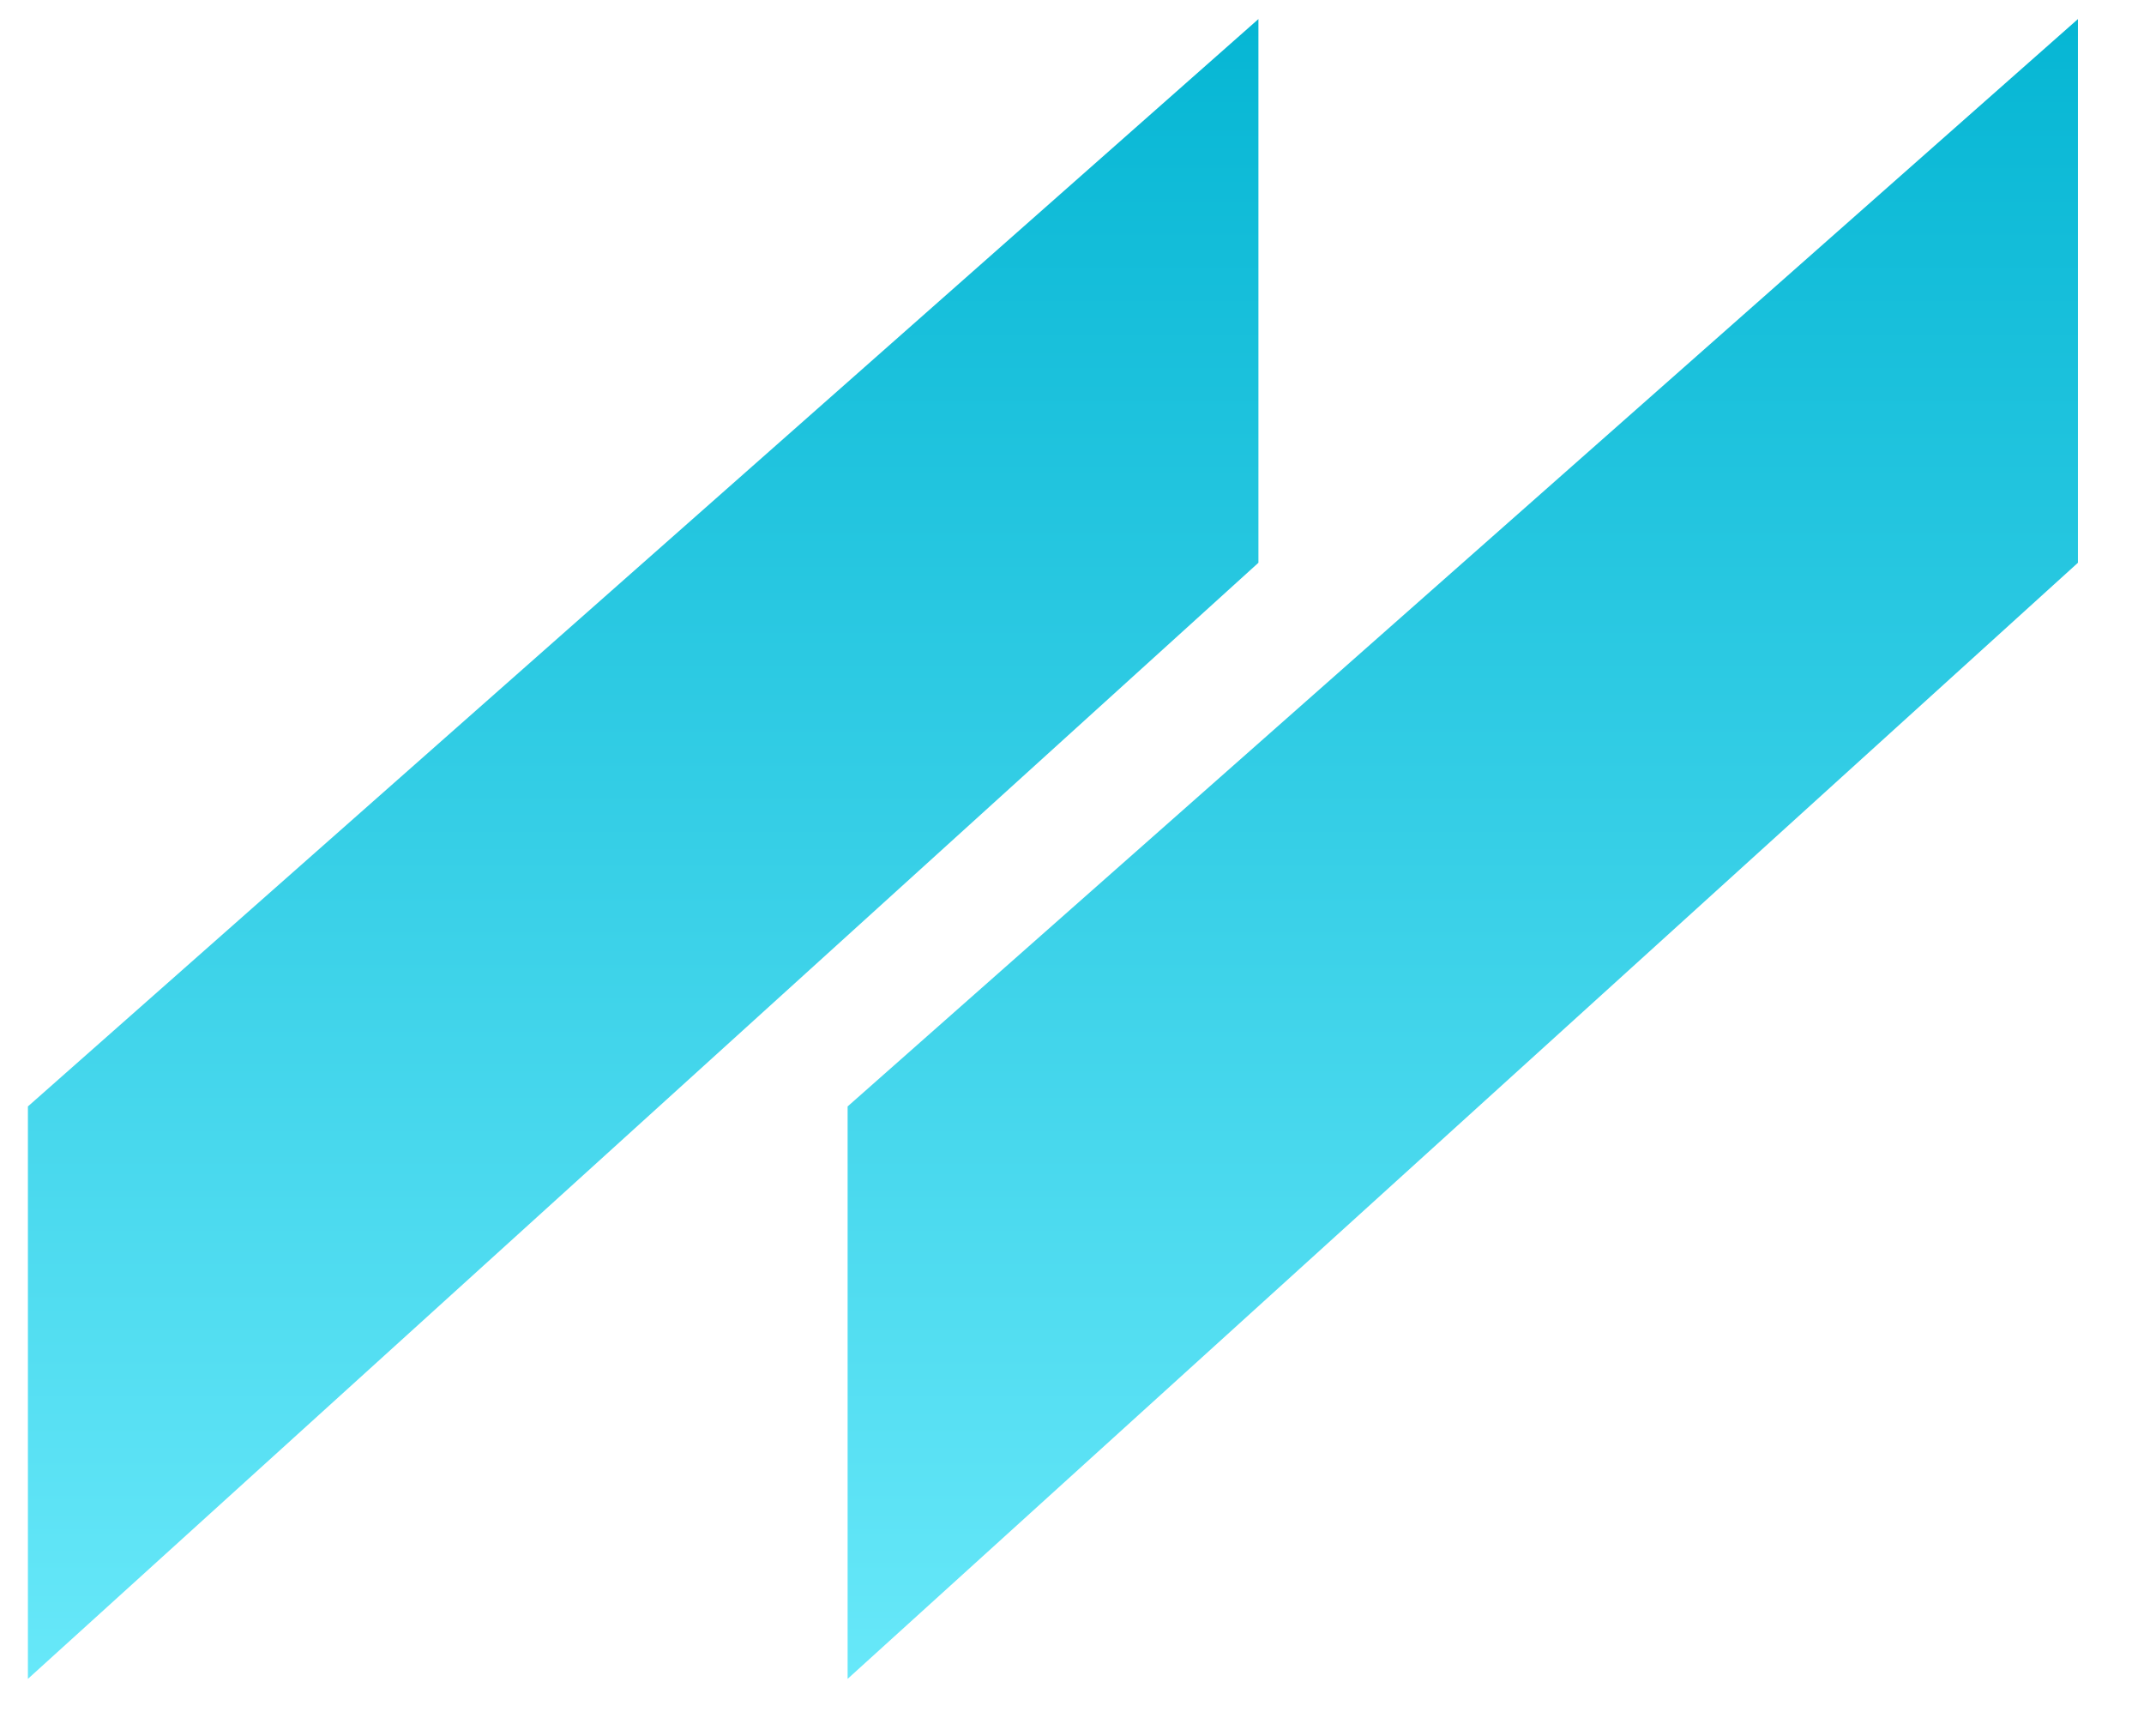
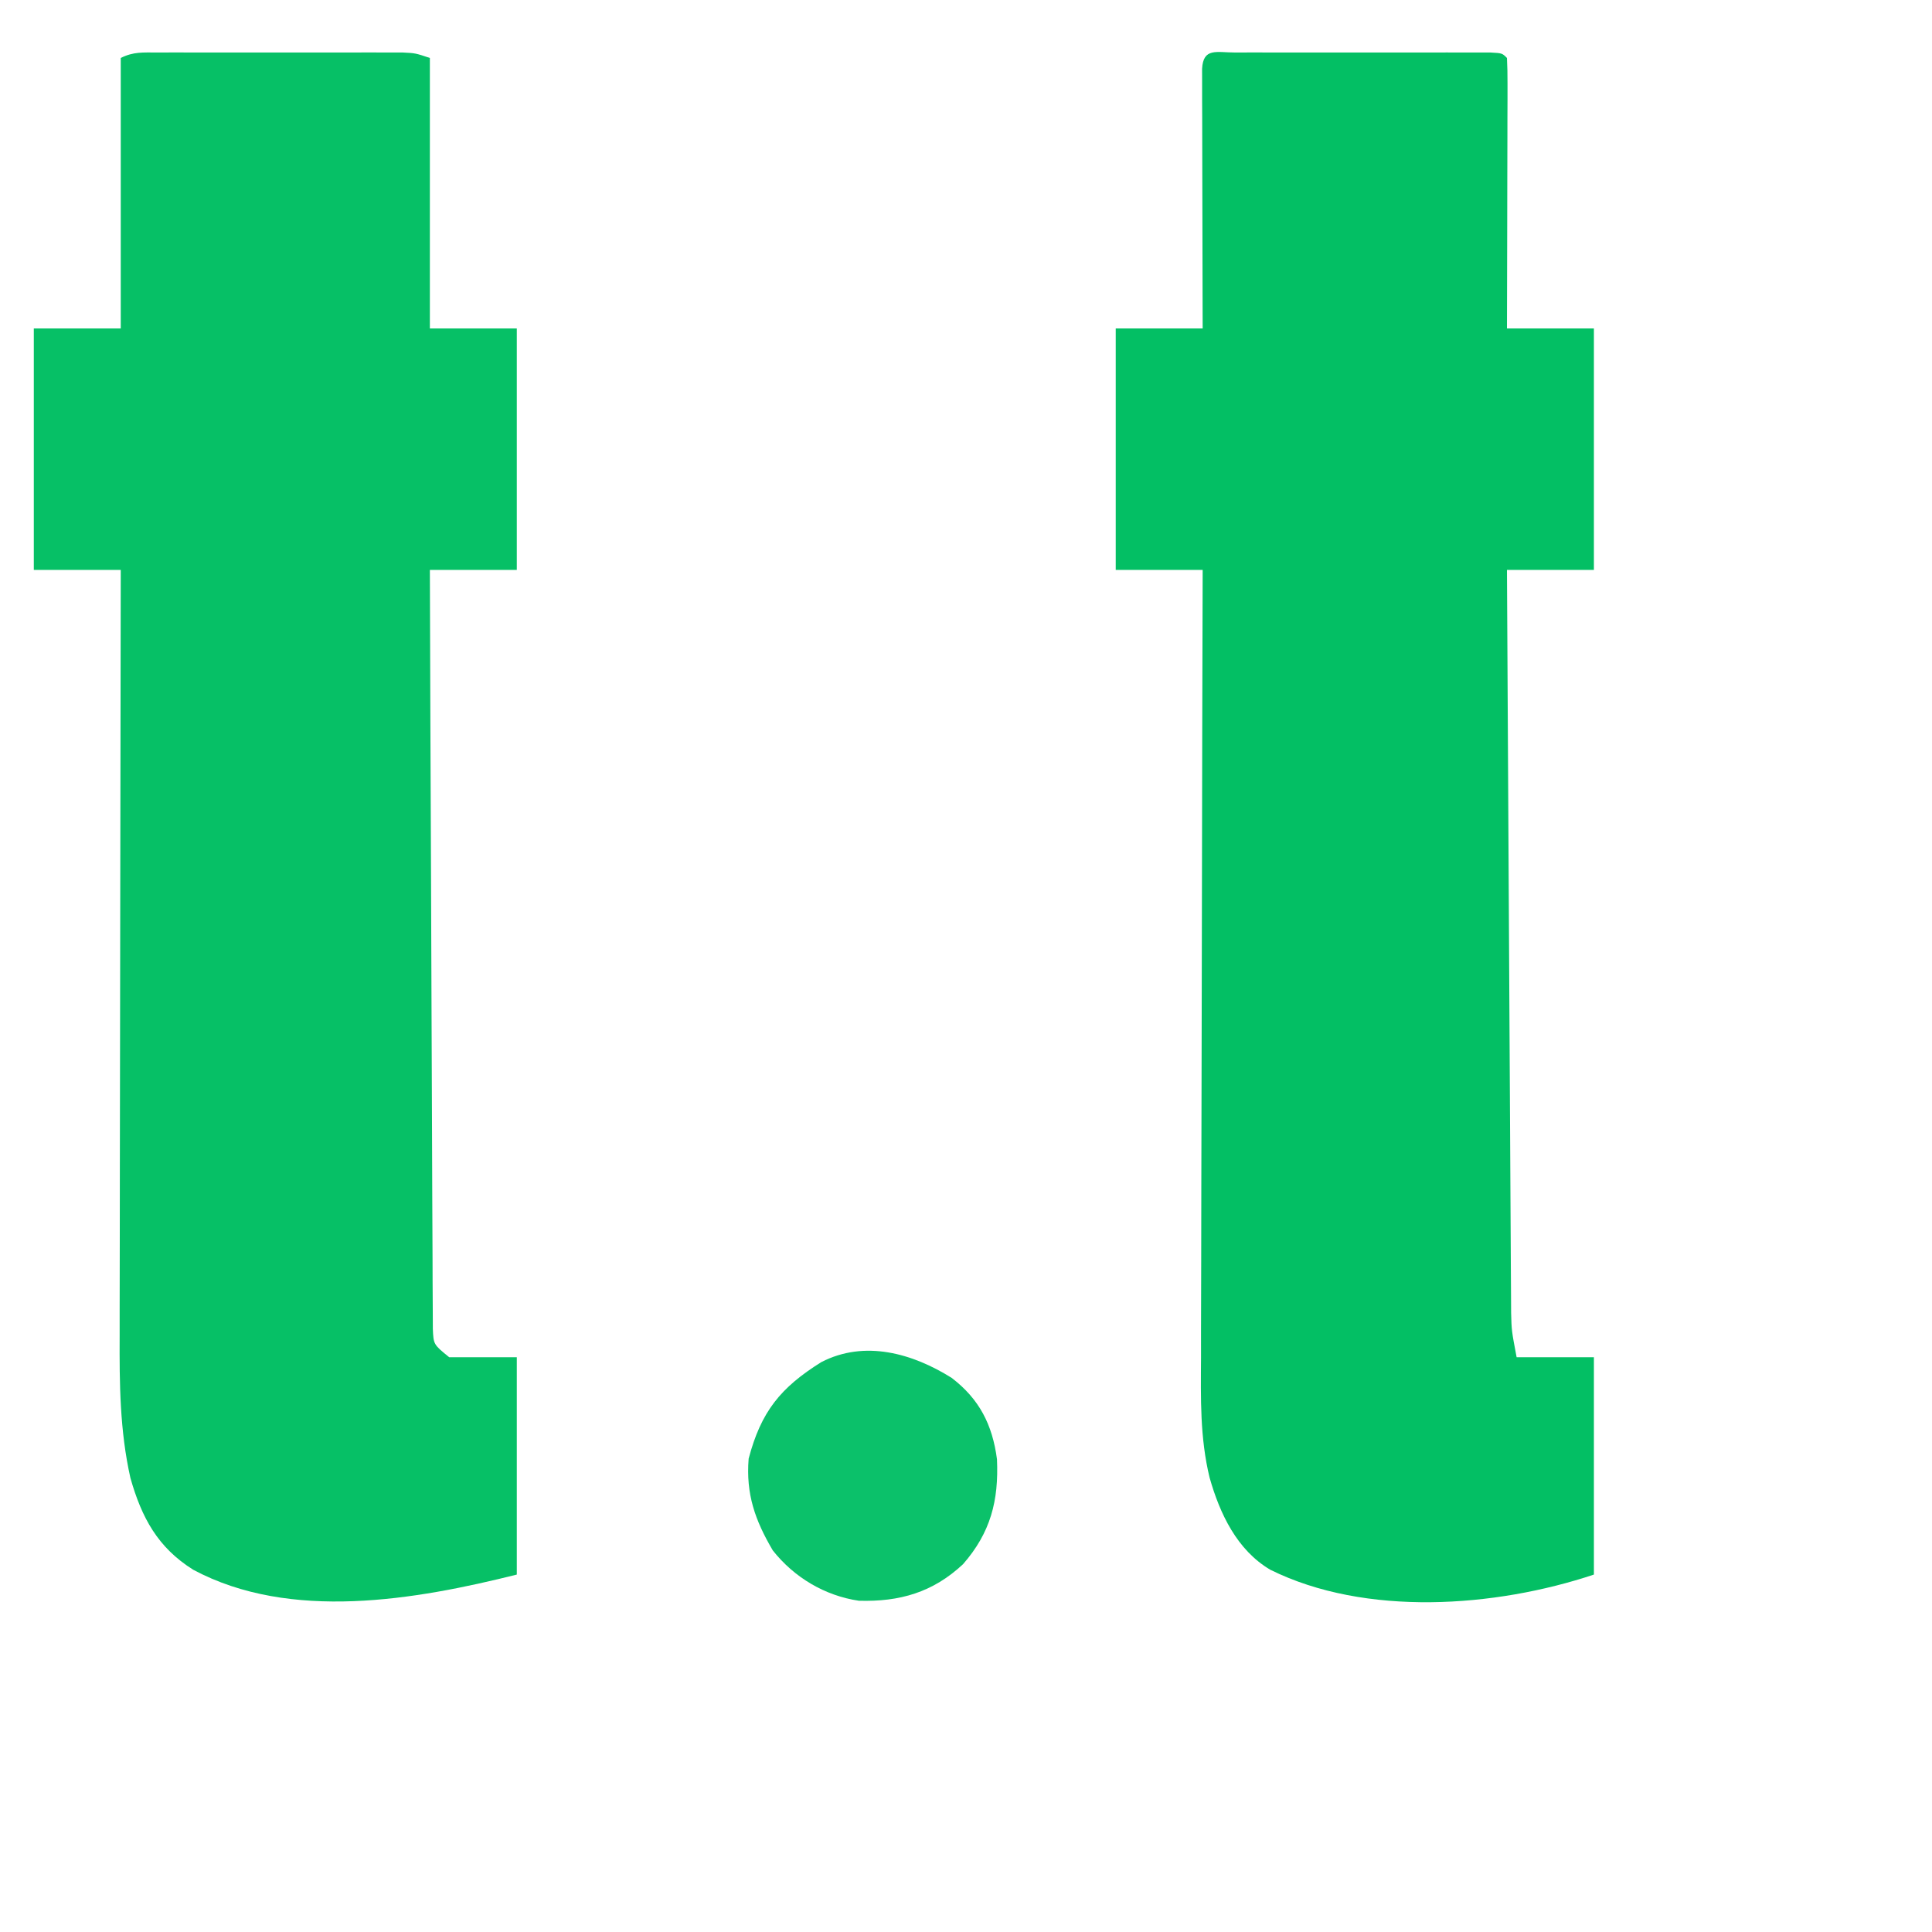
- <svg xmlns="http://www.w3.org/2000/svg" xmlns:xlink="http://www.w3.org/1999/xlink" version="1.1" preserveAspectRatio="xMidYMid meet" viewBox="344.564 330.278 111.737 91.218" width="53.87" height="43.61">
-   <defs>
-     <path d="M453.3 331.28L453.3 359.85L388.64 418.5L388.64 388.42L453.3 331.28Z" id="aFZf6T5ED" />
-     <linearGradient id="gradientb2ThqnP5Op" gradientUnits="userSpaceOnUse" x1="420.97" y1="331.28" x2="420.97" y2="418.5">
-       <stop style="stop-color: #06b6d4;stop-opacity: 1" offset="0%" />
-       <stop style="stop-color: #67e8f9;stop-opacity: 1" offset="100%" />
-     </linearGradient>
-     <path d="M410.23 331.28L410.23 359.85L345.56 418.5L345.56 388.42L410.23 331.28Z" id="a9fehgwfM" />
-     <linearGradient id="gradientk1wNV9Ostb" gradientUnits="userSpaceOnUse" x1="377.89" y1="331.28" x2="377.89" y2="418.5">
-       <stop style="stop-color: #06b6d4;stop-opacity: 1" offset="0%" />
-       <stop style="stop-color: #67e8f9;stop-opacity: 1" offset="100%" />
-     </linearGradient>
-   </defs>
-   <g>
-     <g>
-       <use xlink:href="#aFZf6T5ED" opacity="1" fill="url(#gradientb2ThqnP5Op)" />
-     </g>
-     <g>
-       <use xlink:href="#a9fehgwfM" opacity="1" fill="url(#gradientk1wNV9Ostb)" />
-     </g>
-   </g>
+ <svg xmlns="http://www.w3.org/2000/svg" version="1.1" width="55pt" height="55pt" viewBox="0 0 400 400">
+   <path d="M0 0 C1.757 -0.005 1.757 -0.005 3.55 -0.01 C4.82 -0.008 6.091 -0.006 7.401 -0.003 C8.7 -0.004 10 -0.005 11.339 -0.006 C14.092 -0.008 16.845 -0.006 19.598 -0.001 C23.127 0.005 26.655 0.001 30.184 -0.005 C33.548 -0.009 36.912 -0.006 40.276 -0.003 C41.544 -0.005 42.813 -0.007 44.12 -0.01 C45.295 -0.006 46.47 -0.003 47.68 0 C48.715 0.001 49.751 0.002 50.817 0.002 C53.405 0.129 53.405 0.129 56.405 1.129 C56.405 19.609 56.405 38.089 56.405 57.129 C62.345 57.129 68.285 57.129 74.405 57.129 C74.405 73.629 74.405 90.129 74.405 107.129 C68.465 107.129 62.525 107.129 56.405 107.129 C56.466 127.939 56.542 148.749 56.64 169.558 C56.685 179.22 56.725 188.882 56.751 198.544 C56.774 206.963 56.807 215.382 56.853 223.802 C56.877 228.262 56.896 232.721 56.902 237.181 C56.908 241.376 56.928 245.571 56.959 249.766 C56.968 251.308 56.971 252.85 56.97 254.392 C56.968 256.493 56.985 258.593 57.006 260.694 C57.01 261.872 57.015 263.049 57.02 264.261 C57.158 267.489 57.158 267.489 60.405 270.129 C65.025 270.129 69.645 270.129 74.405 270.129 C74.405 284.979 74.405 299.829 74.405 315.129 C53.449 320.368 27.554 324.901 7.405 314.129 C0.062 309.523 -3.261 303.354 -5.595 295.129 C-7.797 285.305 -7.869 275.613 -7.823 265.611 C-7.822 263.875 -7.822 262.139 -7.823 260.404 C-7.824 255.727 -7.812 251.05 -7.798 246.373 C-7.786 241.472 -7.785 236.572 -7.782 231.671 C-7.776 222.407 -7.76 213.142 -7.739 203.878 C-7.717 193.324 -7.706 182.77 -7.696 172.216 C-7.675 150.521 -7.64 128.825 -7.595 107.129 C-13.535 107.129 -19.475 107.129 -25.595 107.129 C-25.595 90.629 -25.595 74.129 -25.595 57.129 C-19.655 57.129 -13.715 57.129 -7.595 57.129 C-7.595 38.649 -7.595 20.169 -7.595 1.129 C-4.95 -0.193 -2.962 0.002 0 0 Z " fill="#06C066" transform="translate(32.59546,10.87061)" />
+   <path d="M0 0 C1.218 -0.003 2.436 -0.006 3.691 -0.01 C5.03 -0.008 6.37 -0.006 7.709 -0.003 C9.073 -0.004 10.437 -0.005 11.8 -0.006 C14.662 -0.008 17.524 -0.006 20.385 -0.001 C24.061 0.005 27.737 0.001 31.412 -0.005 C34.229 -0.008 37.047 -0.007 39.864 -0.004 C41.219 -0.004 42.575 -0.005 43.931 -0.007 C45.822 -0.009 47.714 -0.005 49.605 0 C51.223 0.001 51.223 0.001 52.873 0.002 C55.303 0.129 55.303 0.129 56.303 1.129 C56.396 2.879 56.42 4.632 56.416 6.384 C56.416 8.065 56.416 8.065 56.416 9.781 C56.411 11.001 56.406 12.22 56.4 13.477 C56.399 14.719 56.398 15.96 56.396 17.239 C56.391 20.545 56.382 23.851 56.371 27.158 C56.361 30.529 56.357 33.9 56.352 37.272 C56.341 43.891 56.323 50.51 56.303 57.129 C62.243 57.129 68.183 57.129 74.303 57.129 C74.303 73.629 74.303 90.129 74.303 107.129 C68.363 107.129 62.423 107.129 56.303 107.129 C56.41 127.496 56.523 147.863 56.642 168.229 C56.697 177.686 56.751 187.142 56.8 196.599 C56.843 204.842 56.889 213.084 56.94 221.327 C56.966 225.691 56.991 230.055 57.012 234.419 C57.031 238.528 57.056 242.637 57.083 246.746 C57.093 248.253 57.1 249.759 57.106 251.266 C57.114 253.327 57.129 255.387 57.145 257.448 C57.151 258.6 57.157 259.752 57.164 260.939 C57.259 264.617 57.259 264.617 58.303 270.129 C63.583 270.129 68.863 270.129 74.303 270.129 C74.303 284.979 74.303 299.829 74.303 315.129 C53.877 321.938 27.046 323.91 7.303 314.129 C0.408 310.055 -3.15 302.525 -5.265 295.052 C-7.272 286.79 -7.094 278.59 -7.038 270.152 C-7.037 268.367 -7.037 266.582 -7.039 264.797 C-7.04 259.986 -7.022 255.175 -7.001 250.364 C-6.983 245.323 -6.981 240.282 -6.977 235.241 C-6.968 225.711 -6.943 216.181 -6.913 206.651 C-6.88 195.795 -6.863 184.939 -6.848 174.082 C-6.817 151.765 -6.764 129.447 -6.697 107.129 C-12.637 107.129 -18.577 107.129 -24.697 107.129 C-24.697 90.629 -24.697 74.129 -24.697 57.129 C-18.757 57.129 -12.817 57.129 -6.697 57.129 C-6.703 55.438 -6.708 53.747 -6.713 52.005 C-6.729 46.429 -6.741 40.853 -6.749 35.277 C-6.754 31.895 -6.761 28.513 -6.773 25.131 C-6.786 21.246 -6.79 17.362 -6.795 13.477 C-6.8 12.257 -6.805 11.038 -6.811 9.781 C-6.811 8.099 -6.811 8.099 -6.811 6.384 C-6.813 5.391 -6.815 4.398 -6.818 3.376 C-6.58 -1.058 -3.821 0.003 0 0 Z " fill="#03BF64" transform="translate(255.6973,10.87061)" />
+   <path d="M0 0 C5.745 4.407 8.42 9.701 9.367 16.832 C9.751 25.414 8.047 32.025 2.344 38.559 C-3.895 44.396 -10.776 46.38 -19.234 46.133 C-26.298 45.083 -32.634 41.296 -37.047 35.715 C-40.726 29.458 -42.63 24.063 -42.047 16.715 C-39.475 6.972 -35.462 2.018 -27.012 -3.27 C-18.024 -7.915 -8.12 -5.098 0 0 Z " fill="#0BC16A" transform="translate(197.0469,285.2852)" />
</svg>
